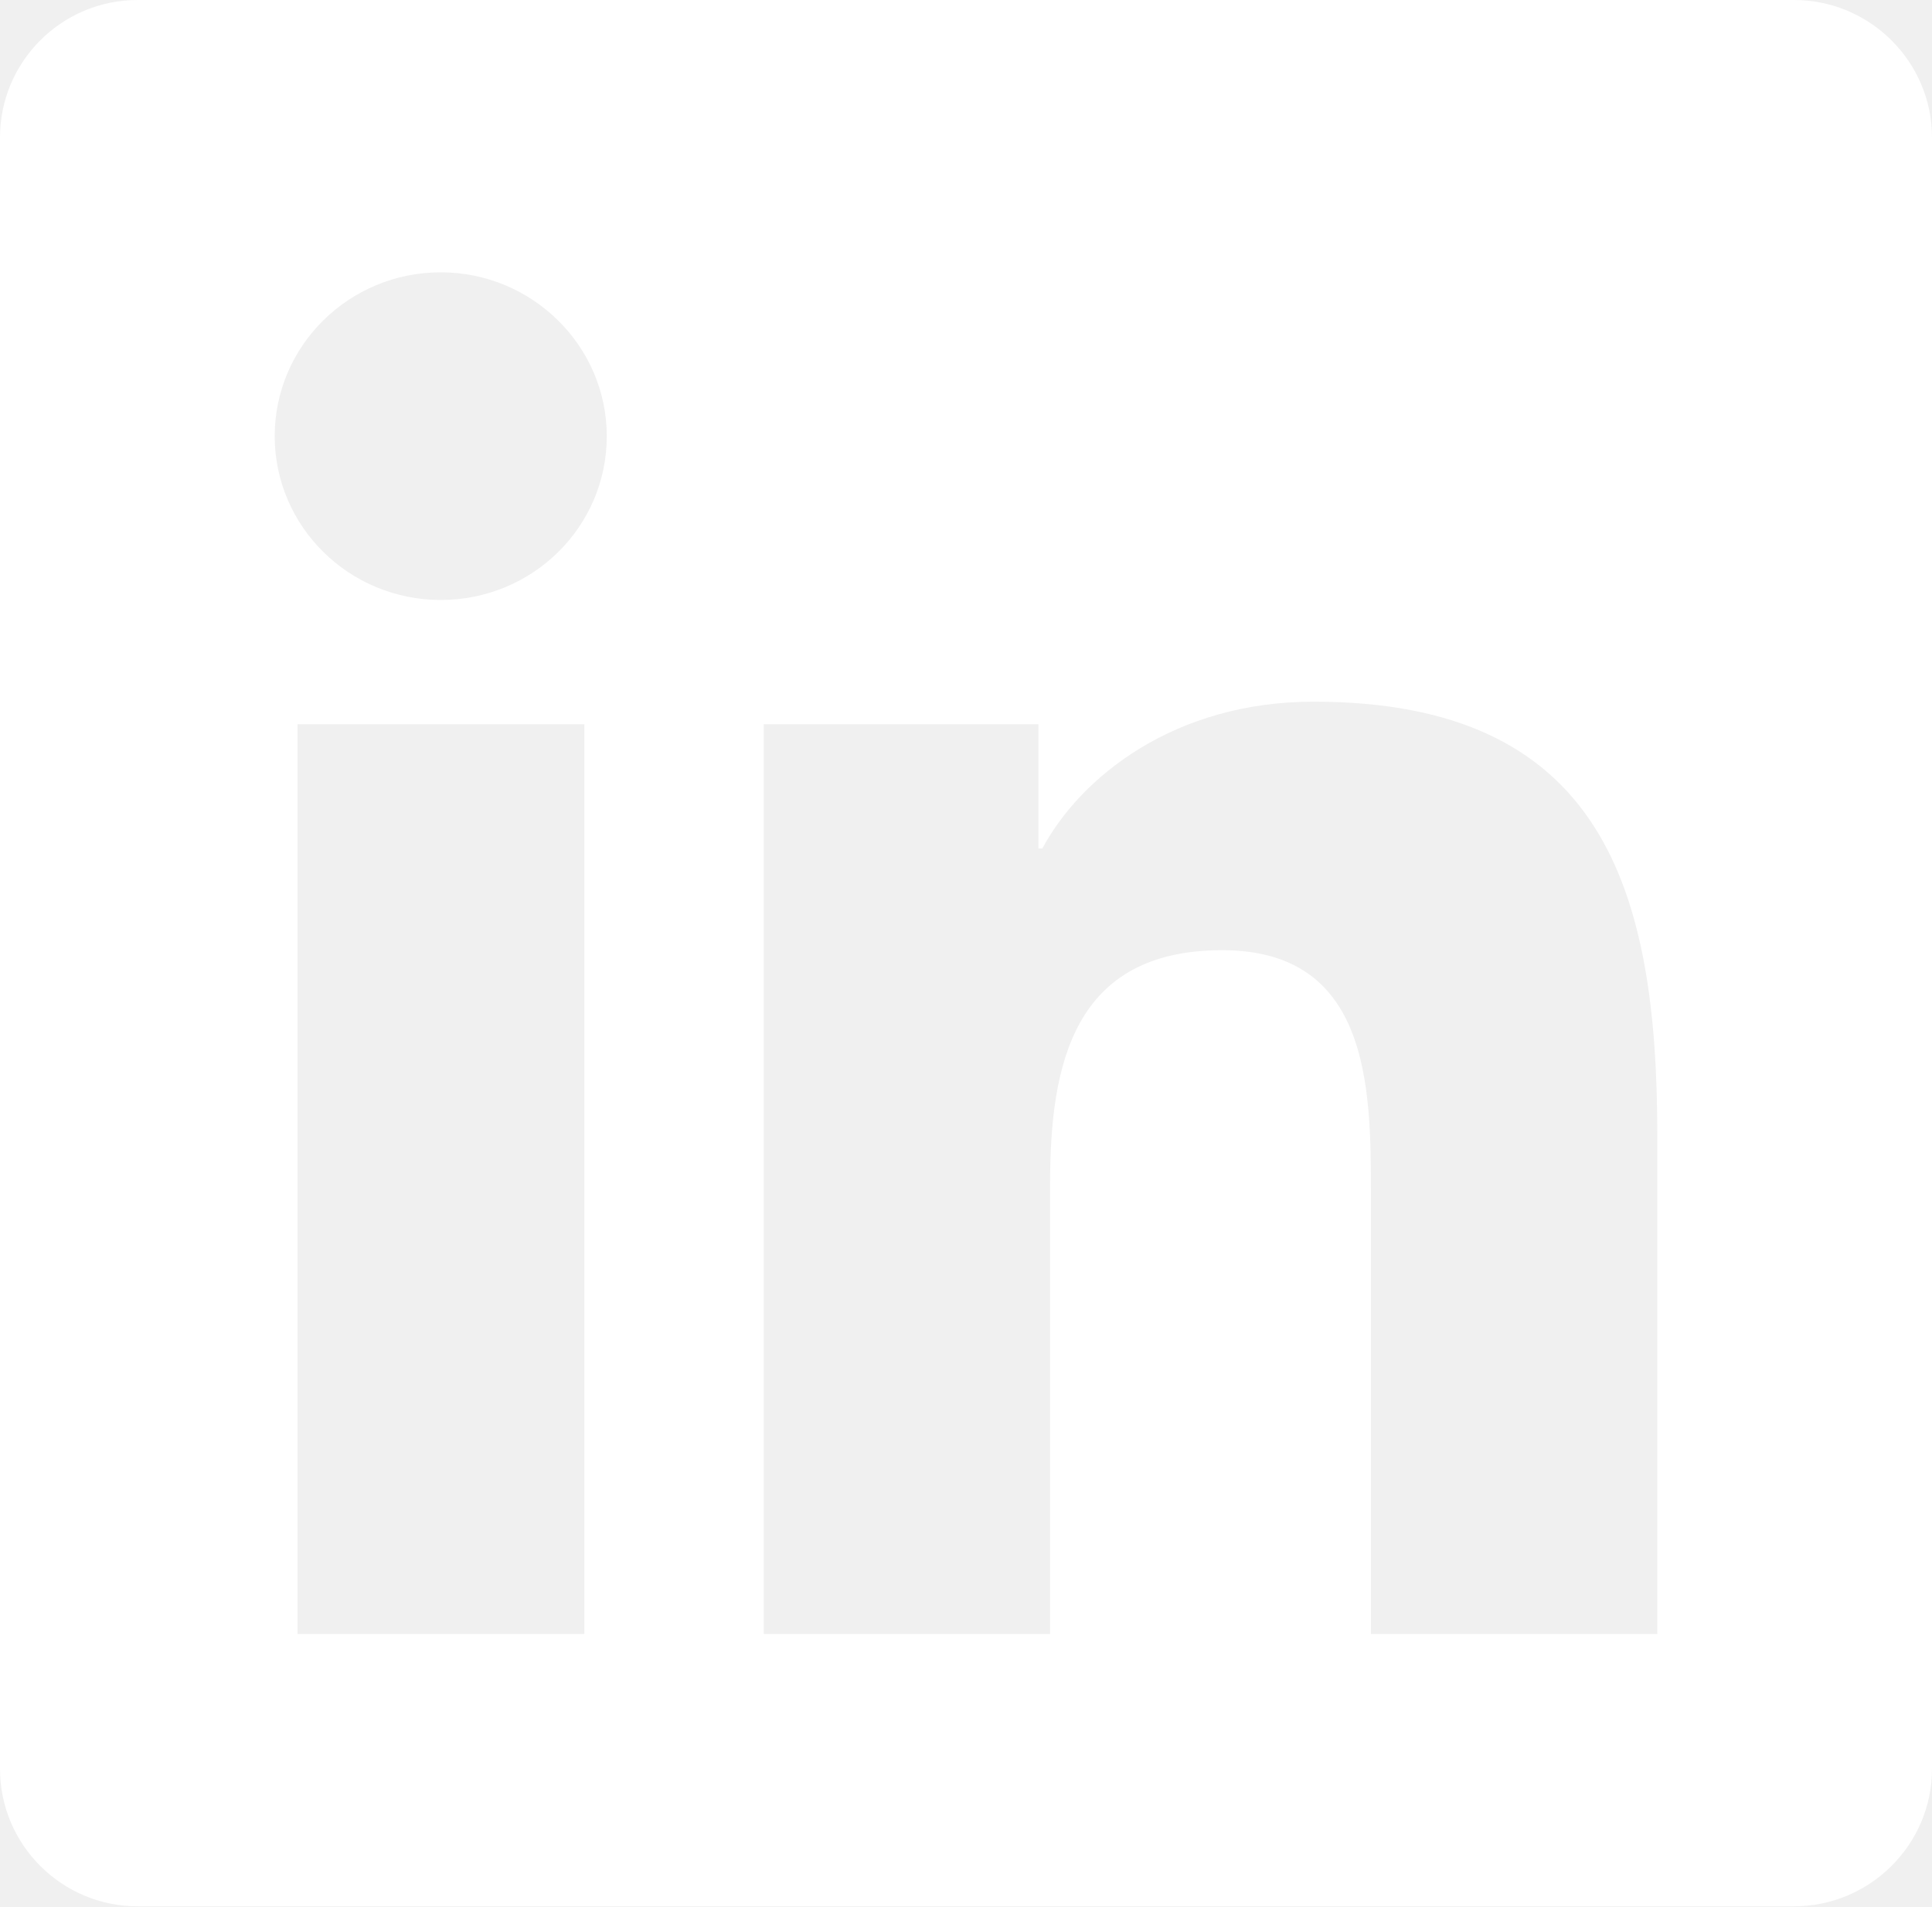
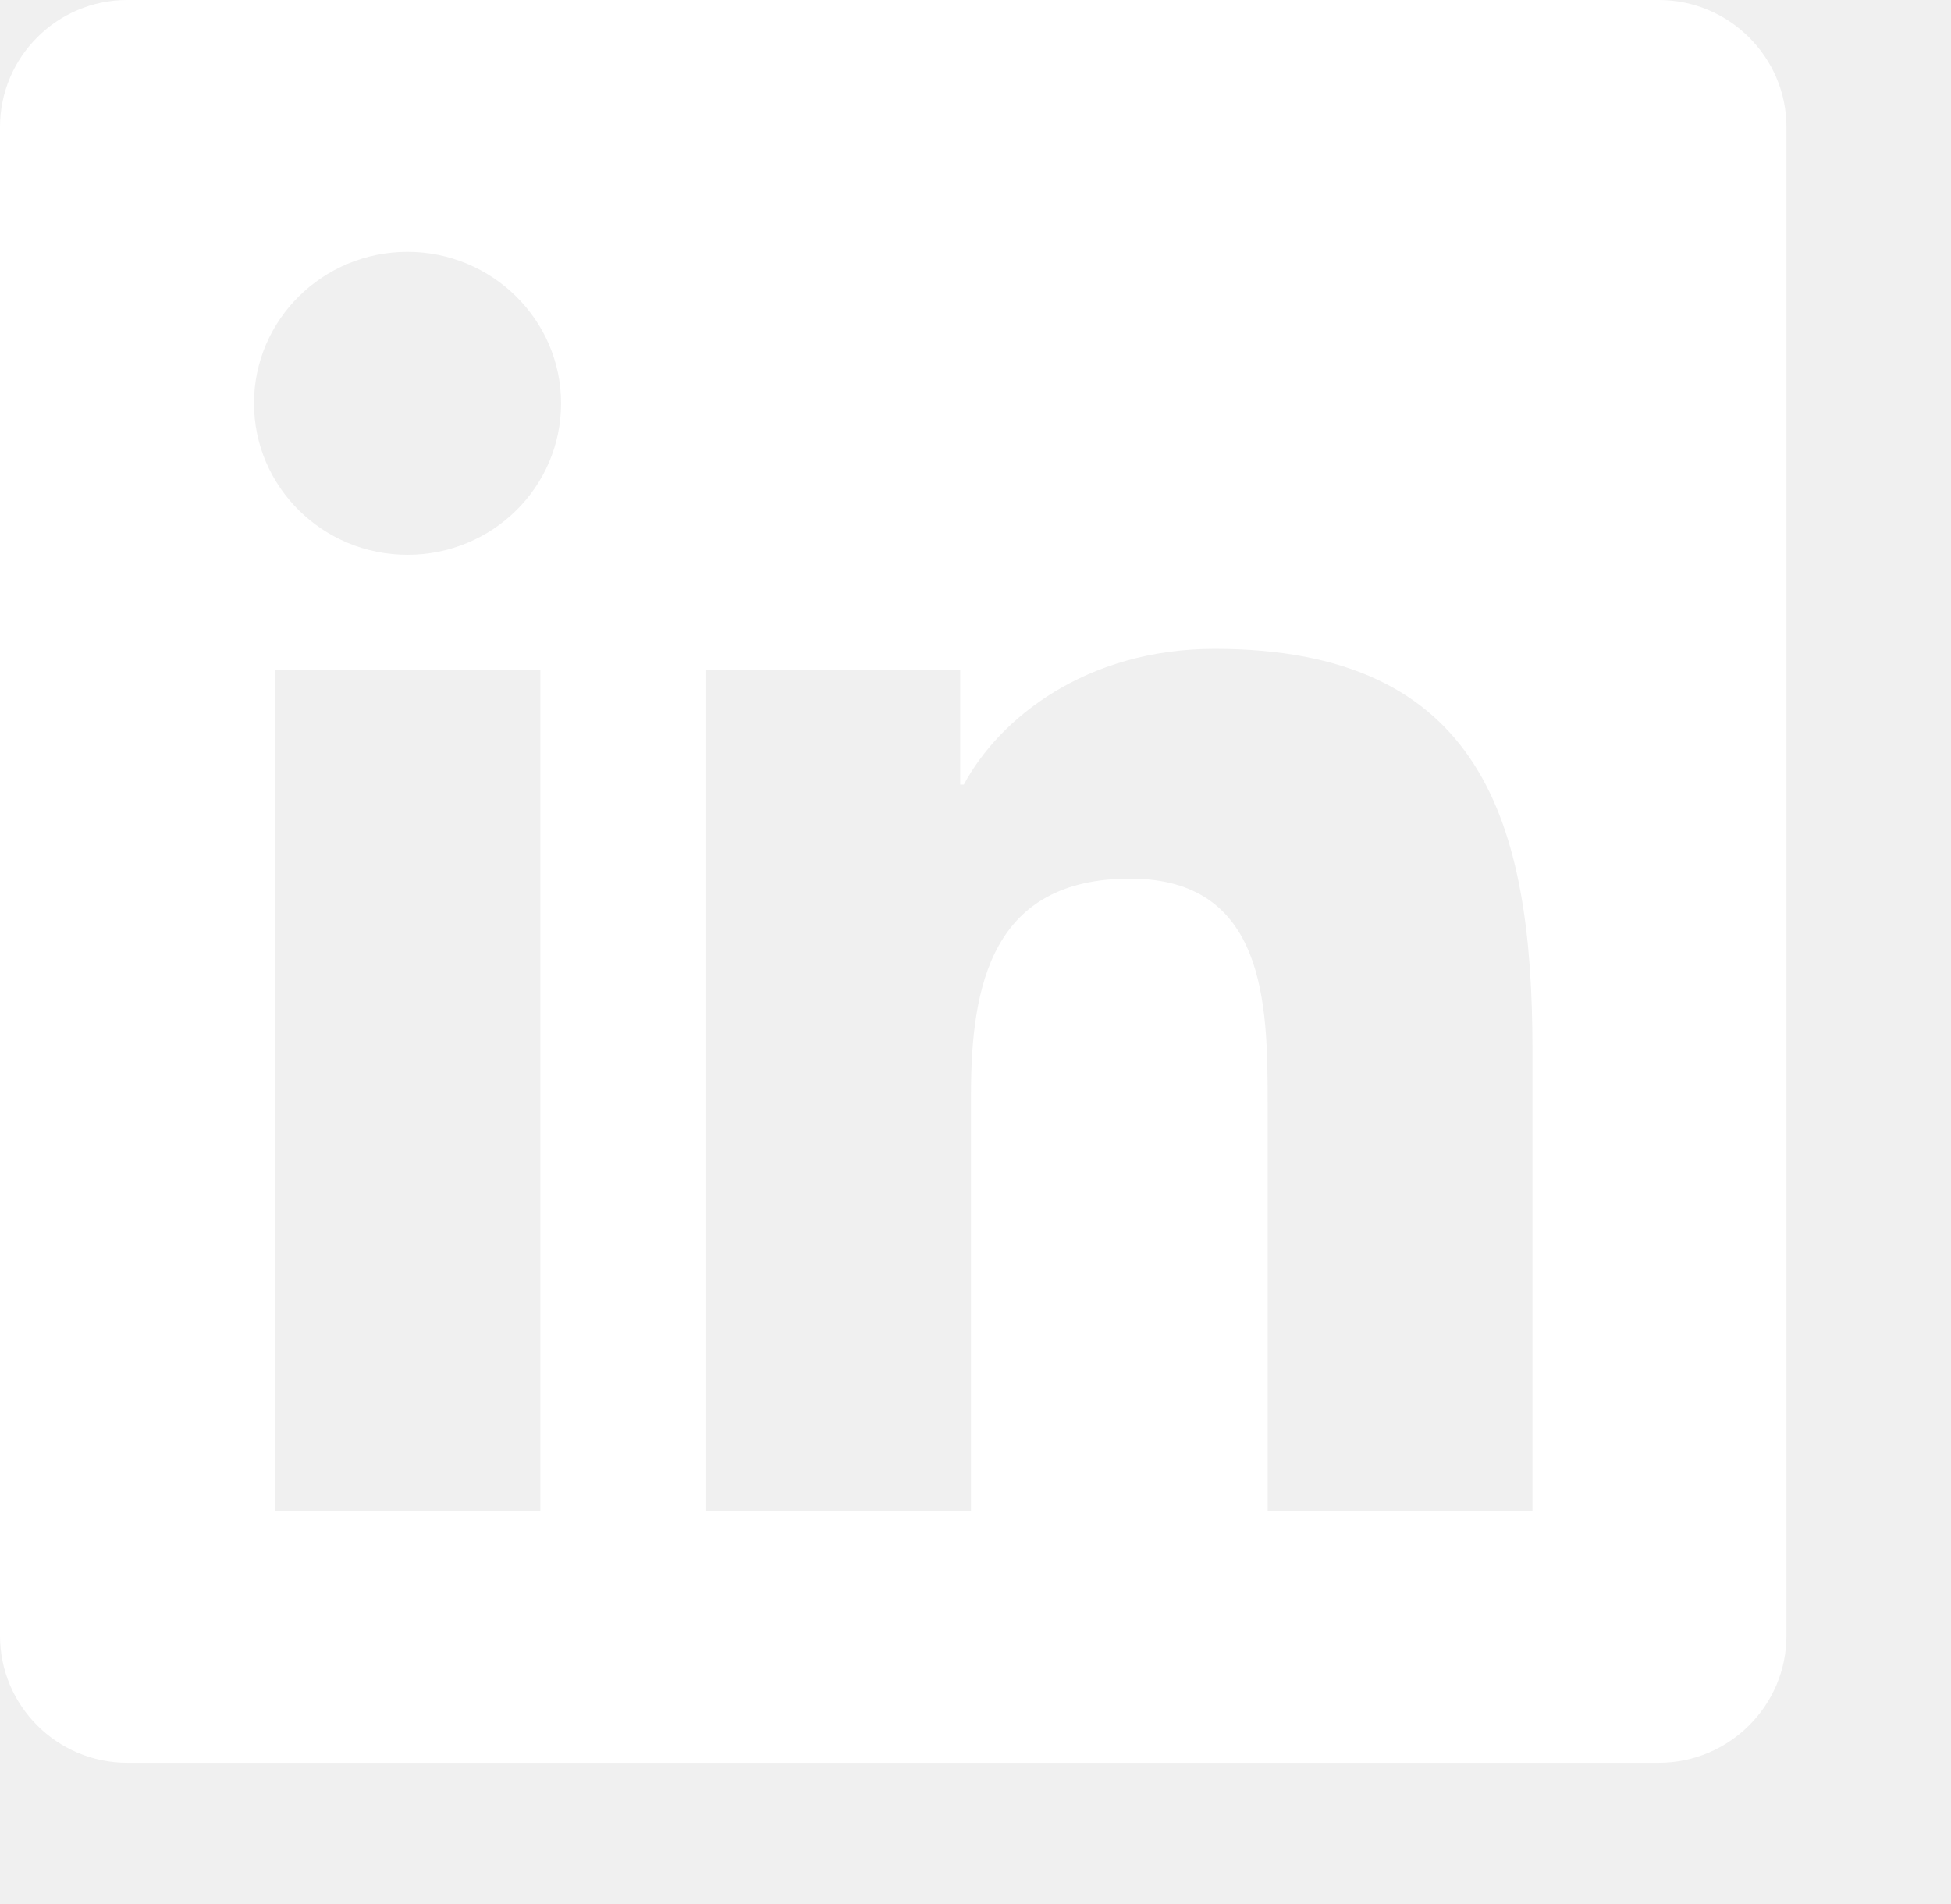
- <svg xmlns="http://www.w3.org/2000/svg" width="76" height="75" viewBox="0 0 76 75" fill="none">
+ <svg xmlns="http://www.w3.org/2000/svg" width="83" height="81" viewBox="0 0 83 81" fill="currentColor">
  <path d="M70.571 0H5.412C2.426 0 0 2.427 0 5.407V69.593C0 72.573 2.426 75 5.412 75H70.571C73.557 75 76 72.573 76 69.593V5.407C76 2.427 73.557 0 70.571 0ZM22.97 64.286H11.705V28.493H22.987V64.286H22.97ZM17.337 23.605C13.724 23.605 10.806 20.709 10.806 17.16C10.806 13.611 13.724 10.714 17.337 10.714C20.934 10.714 23.869 13.611 23.869 17.16C23.869 20.725 20.951 23.605 17.337 23.605ZM65.194 64.286H53.929V46.875C53.929 42.723 53.845 37.383 48.077 37.383C42.207 37.383 41.308 41.903 41.308 46.574V64.286H30.044V28.493H40.85V33.382H41.003C42.513 30.569 46.194 27.606 51.673 27.606C63.073 27.606 65.194 35.022 65.194 44.665V64.286Z" fill="white" />
</svg>
